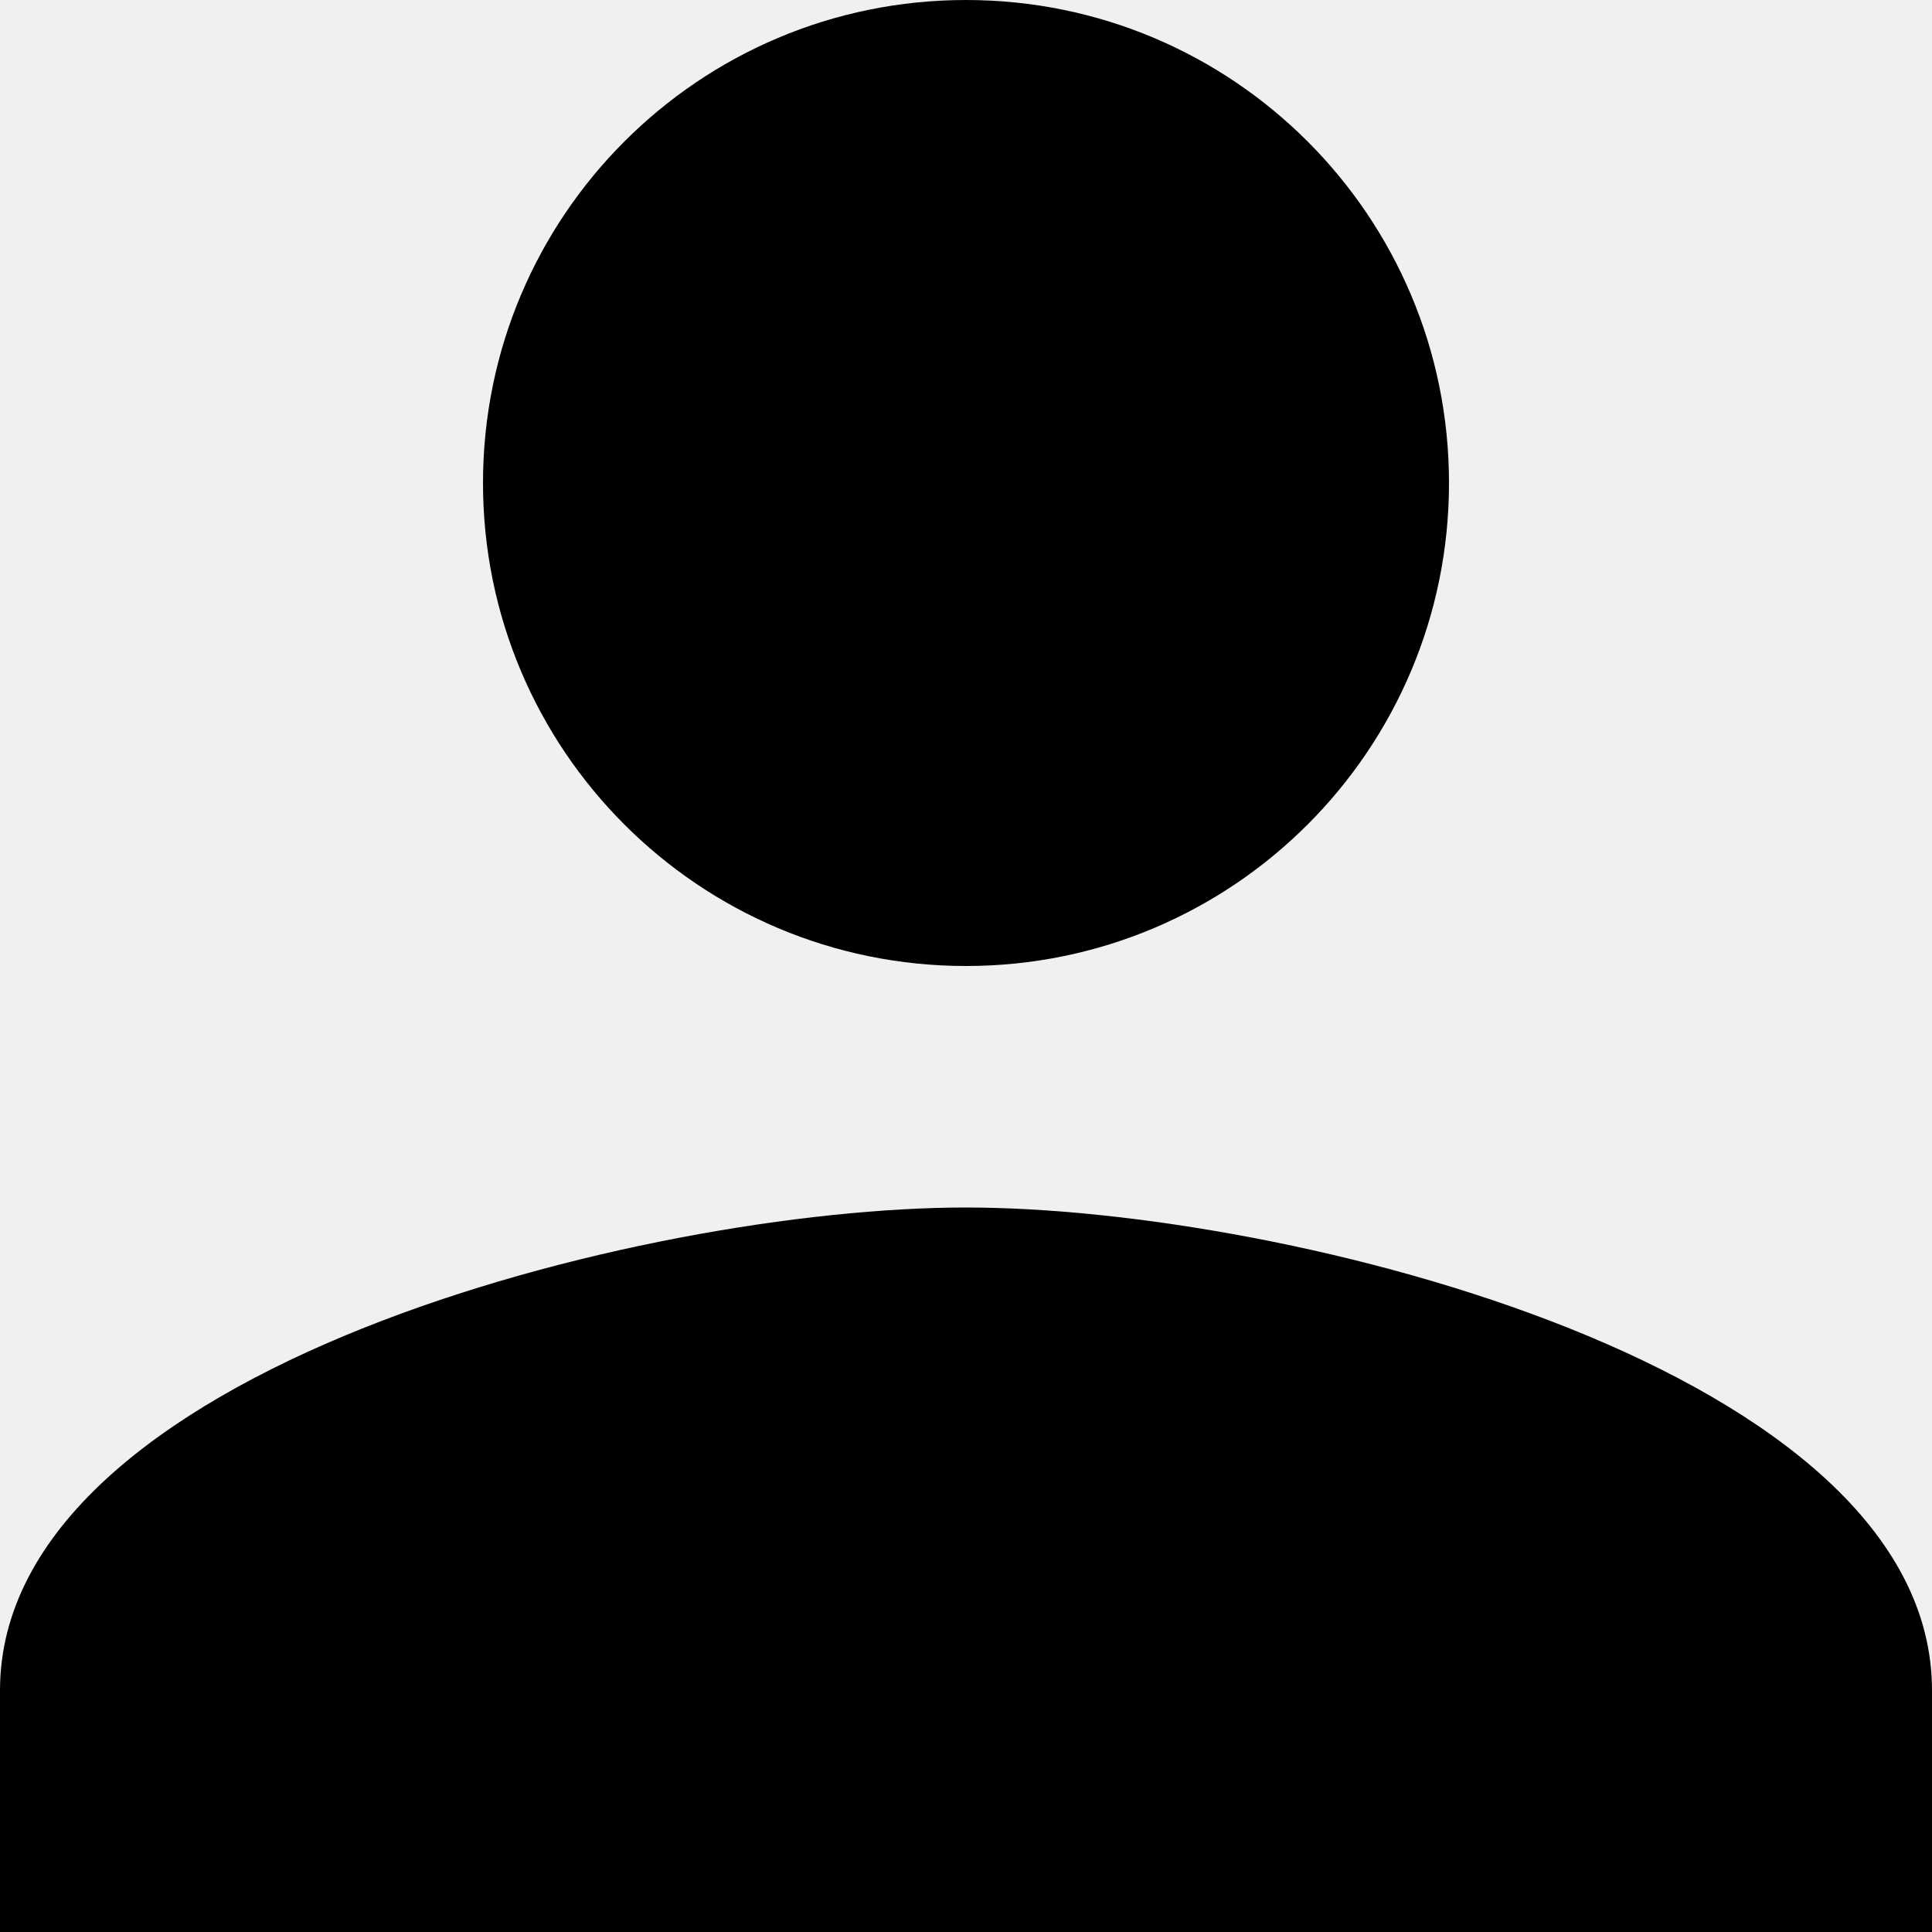
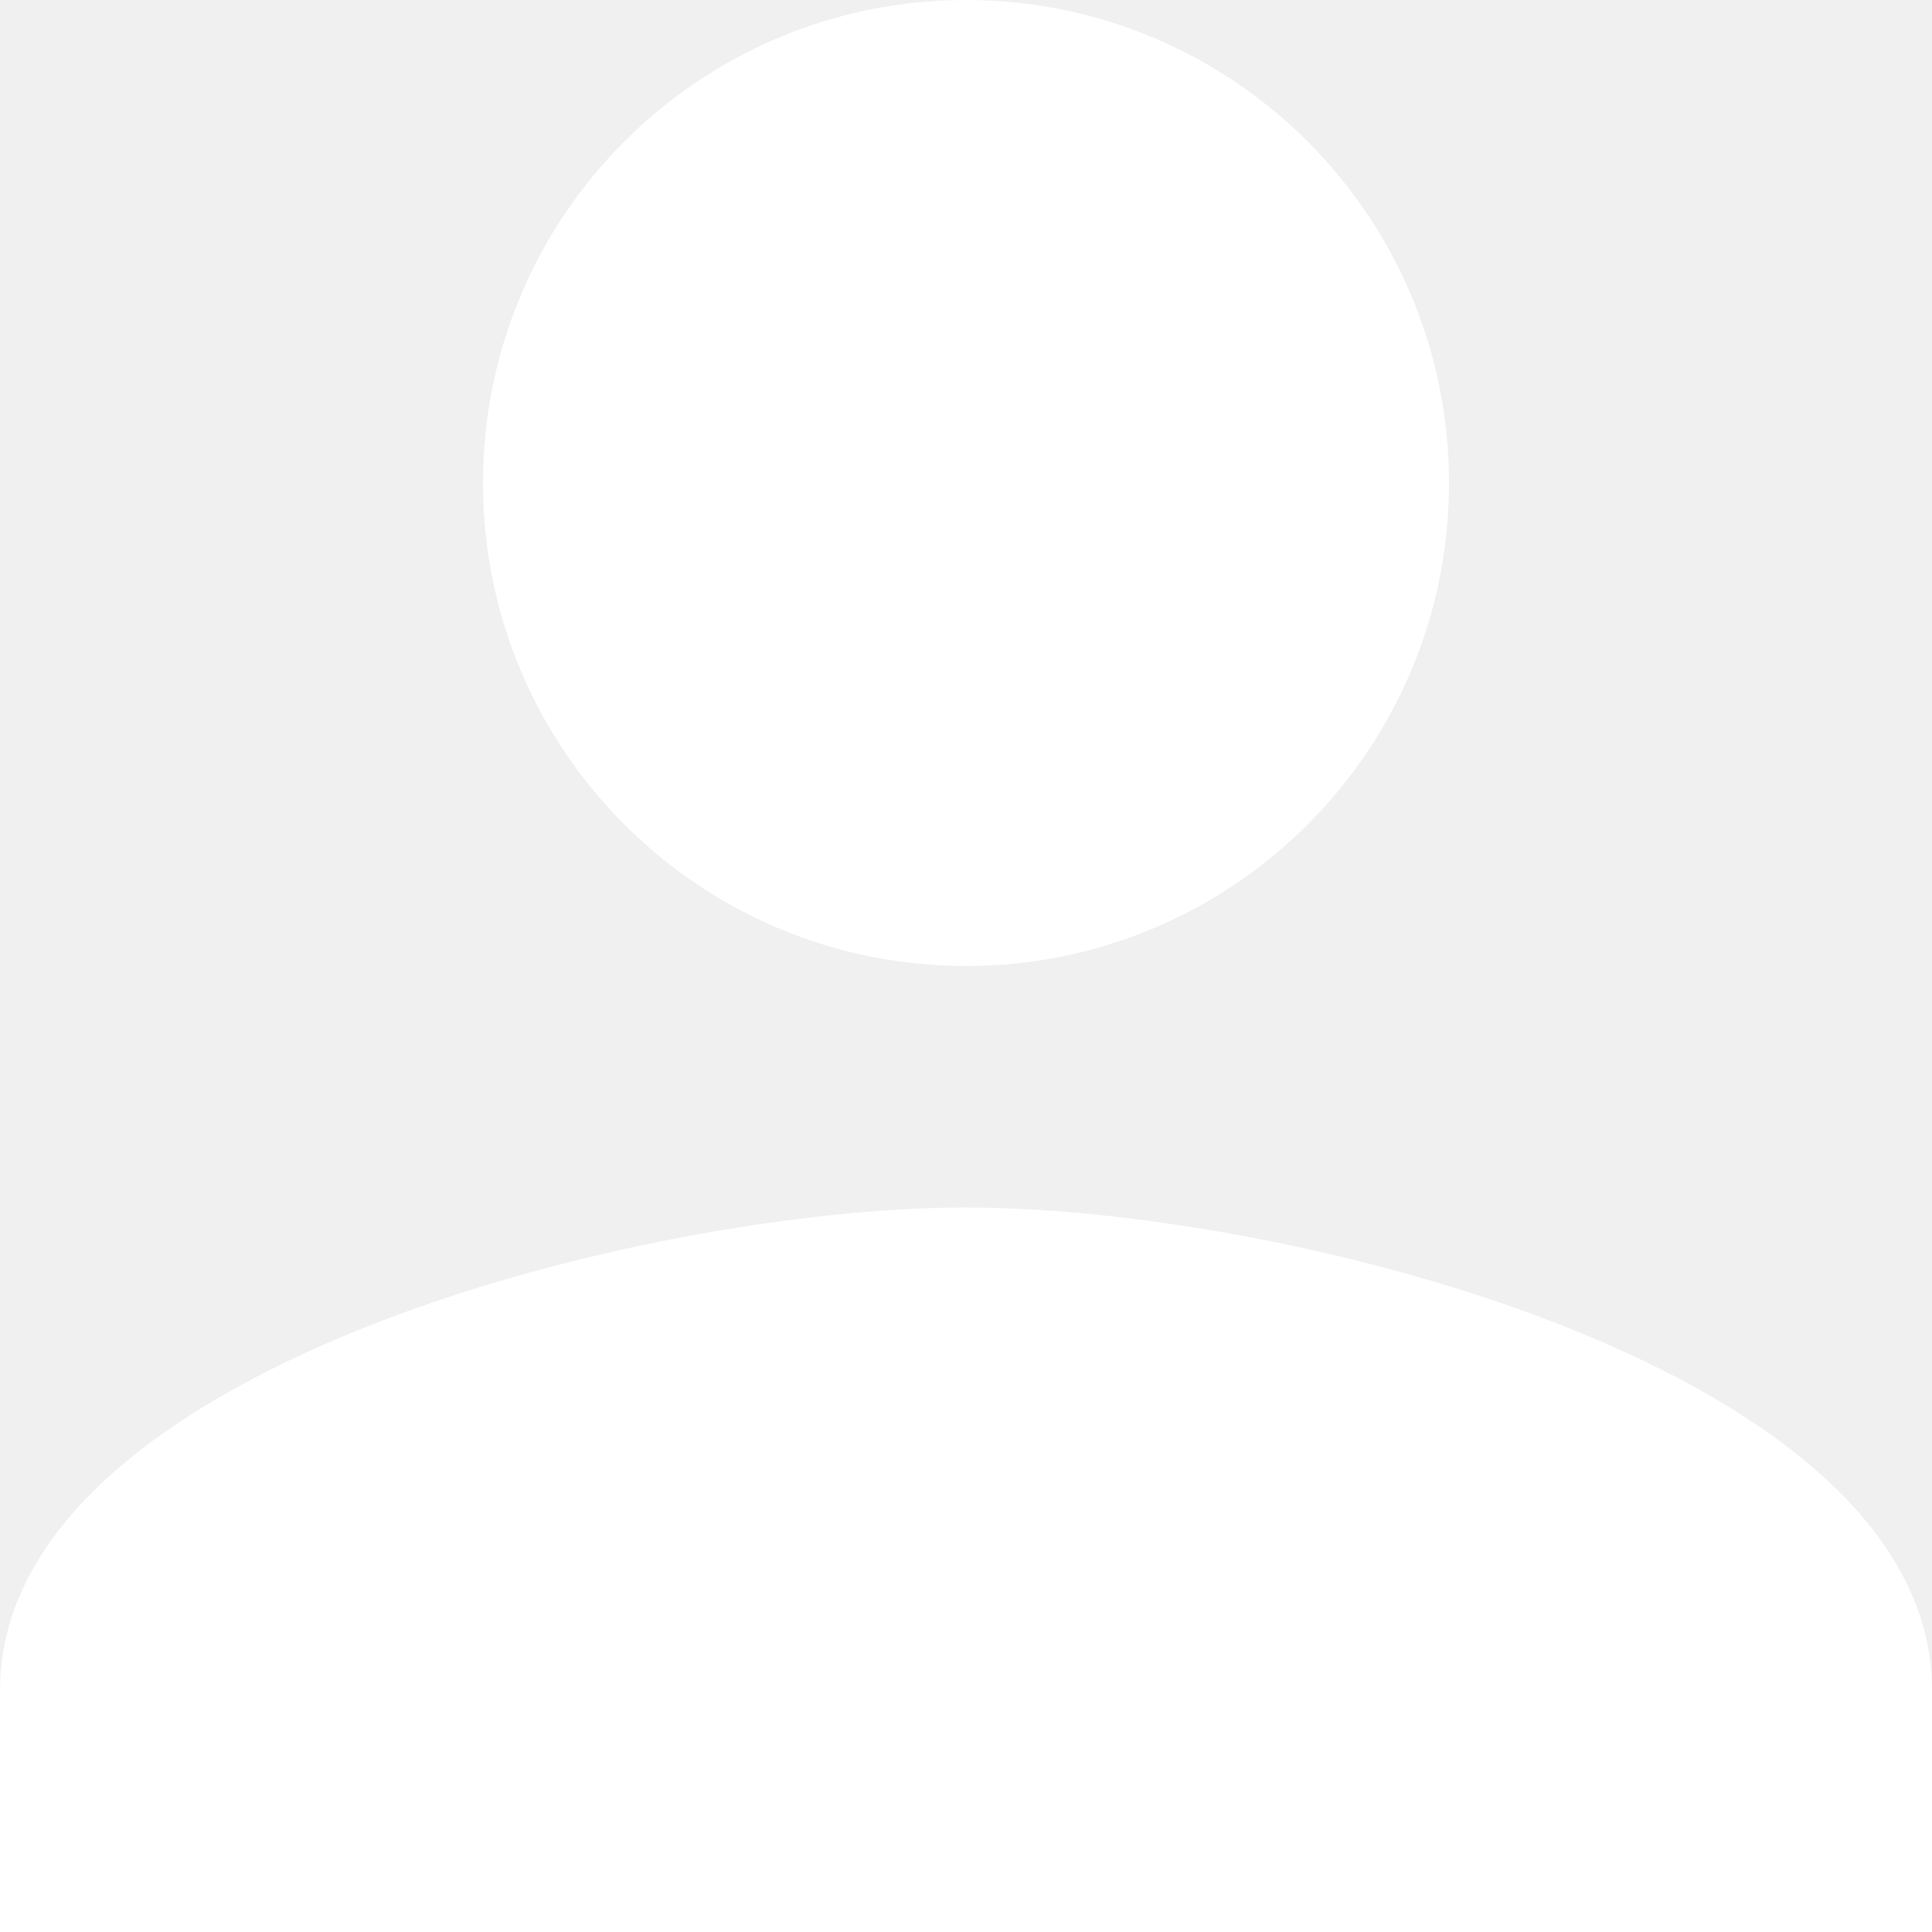
<svg xmlns="http://www.w3.org/2000/svg" width="16" height="16" viewBox="0 0 16 16" fill="none">
-   <path d="M8 8C10.21 8 12 6.21 12 4C12 1.79 10.21 0 8 0C5.79 0 4 1.79 4 4C4 6.21 5.79 8 8 8ZM8 10C5.33 10 0 11.34 0 14V16H16V14C16 11.34 10.67 10 8 10Z" fill="black" />
+   <path d="M8 8C10.21 8 12 6.21 12 4C12 1.79 10.21 0 8 0C5.79 0 4 1.79 4 4C4 6.21 5.79 8 8 8ZM8 10C5.33 10 0 11.34 0 14V16H16V14C16 11.34 10.67 10 8 10Z" fill="white" />
</svg>
